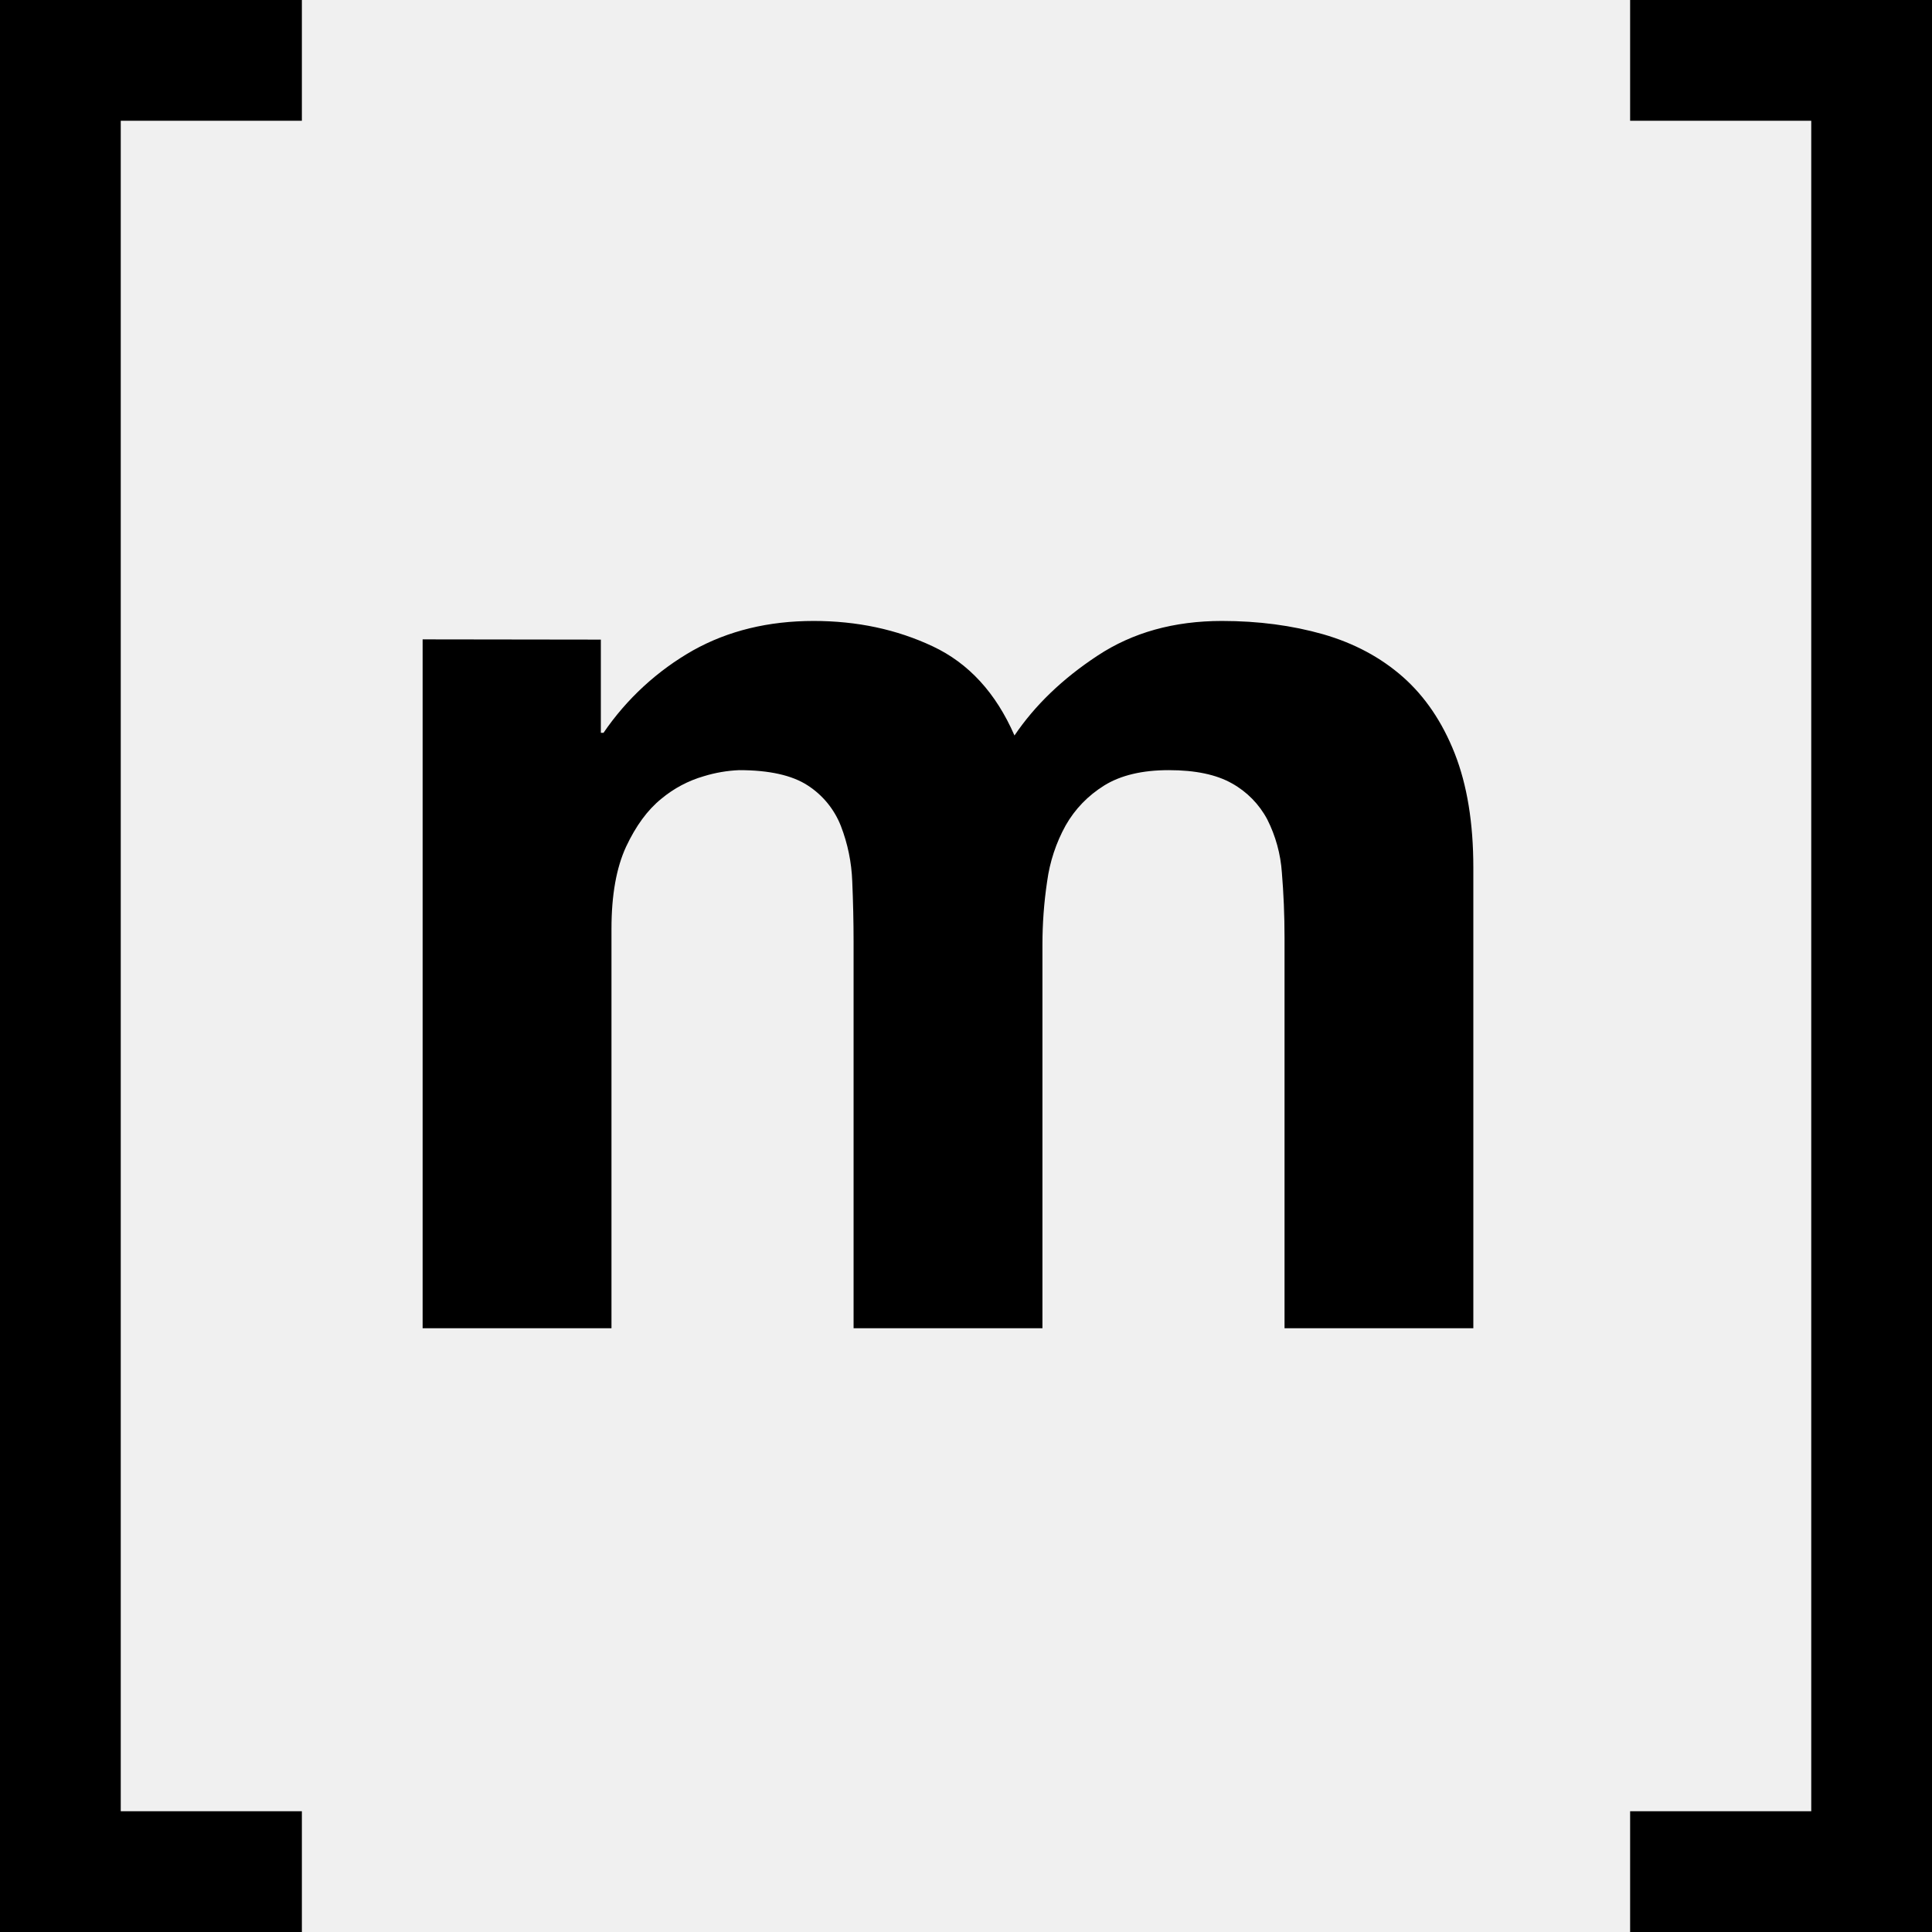
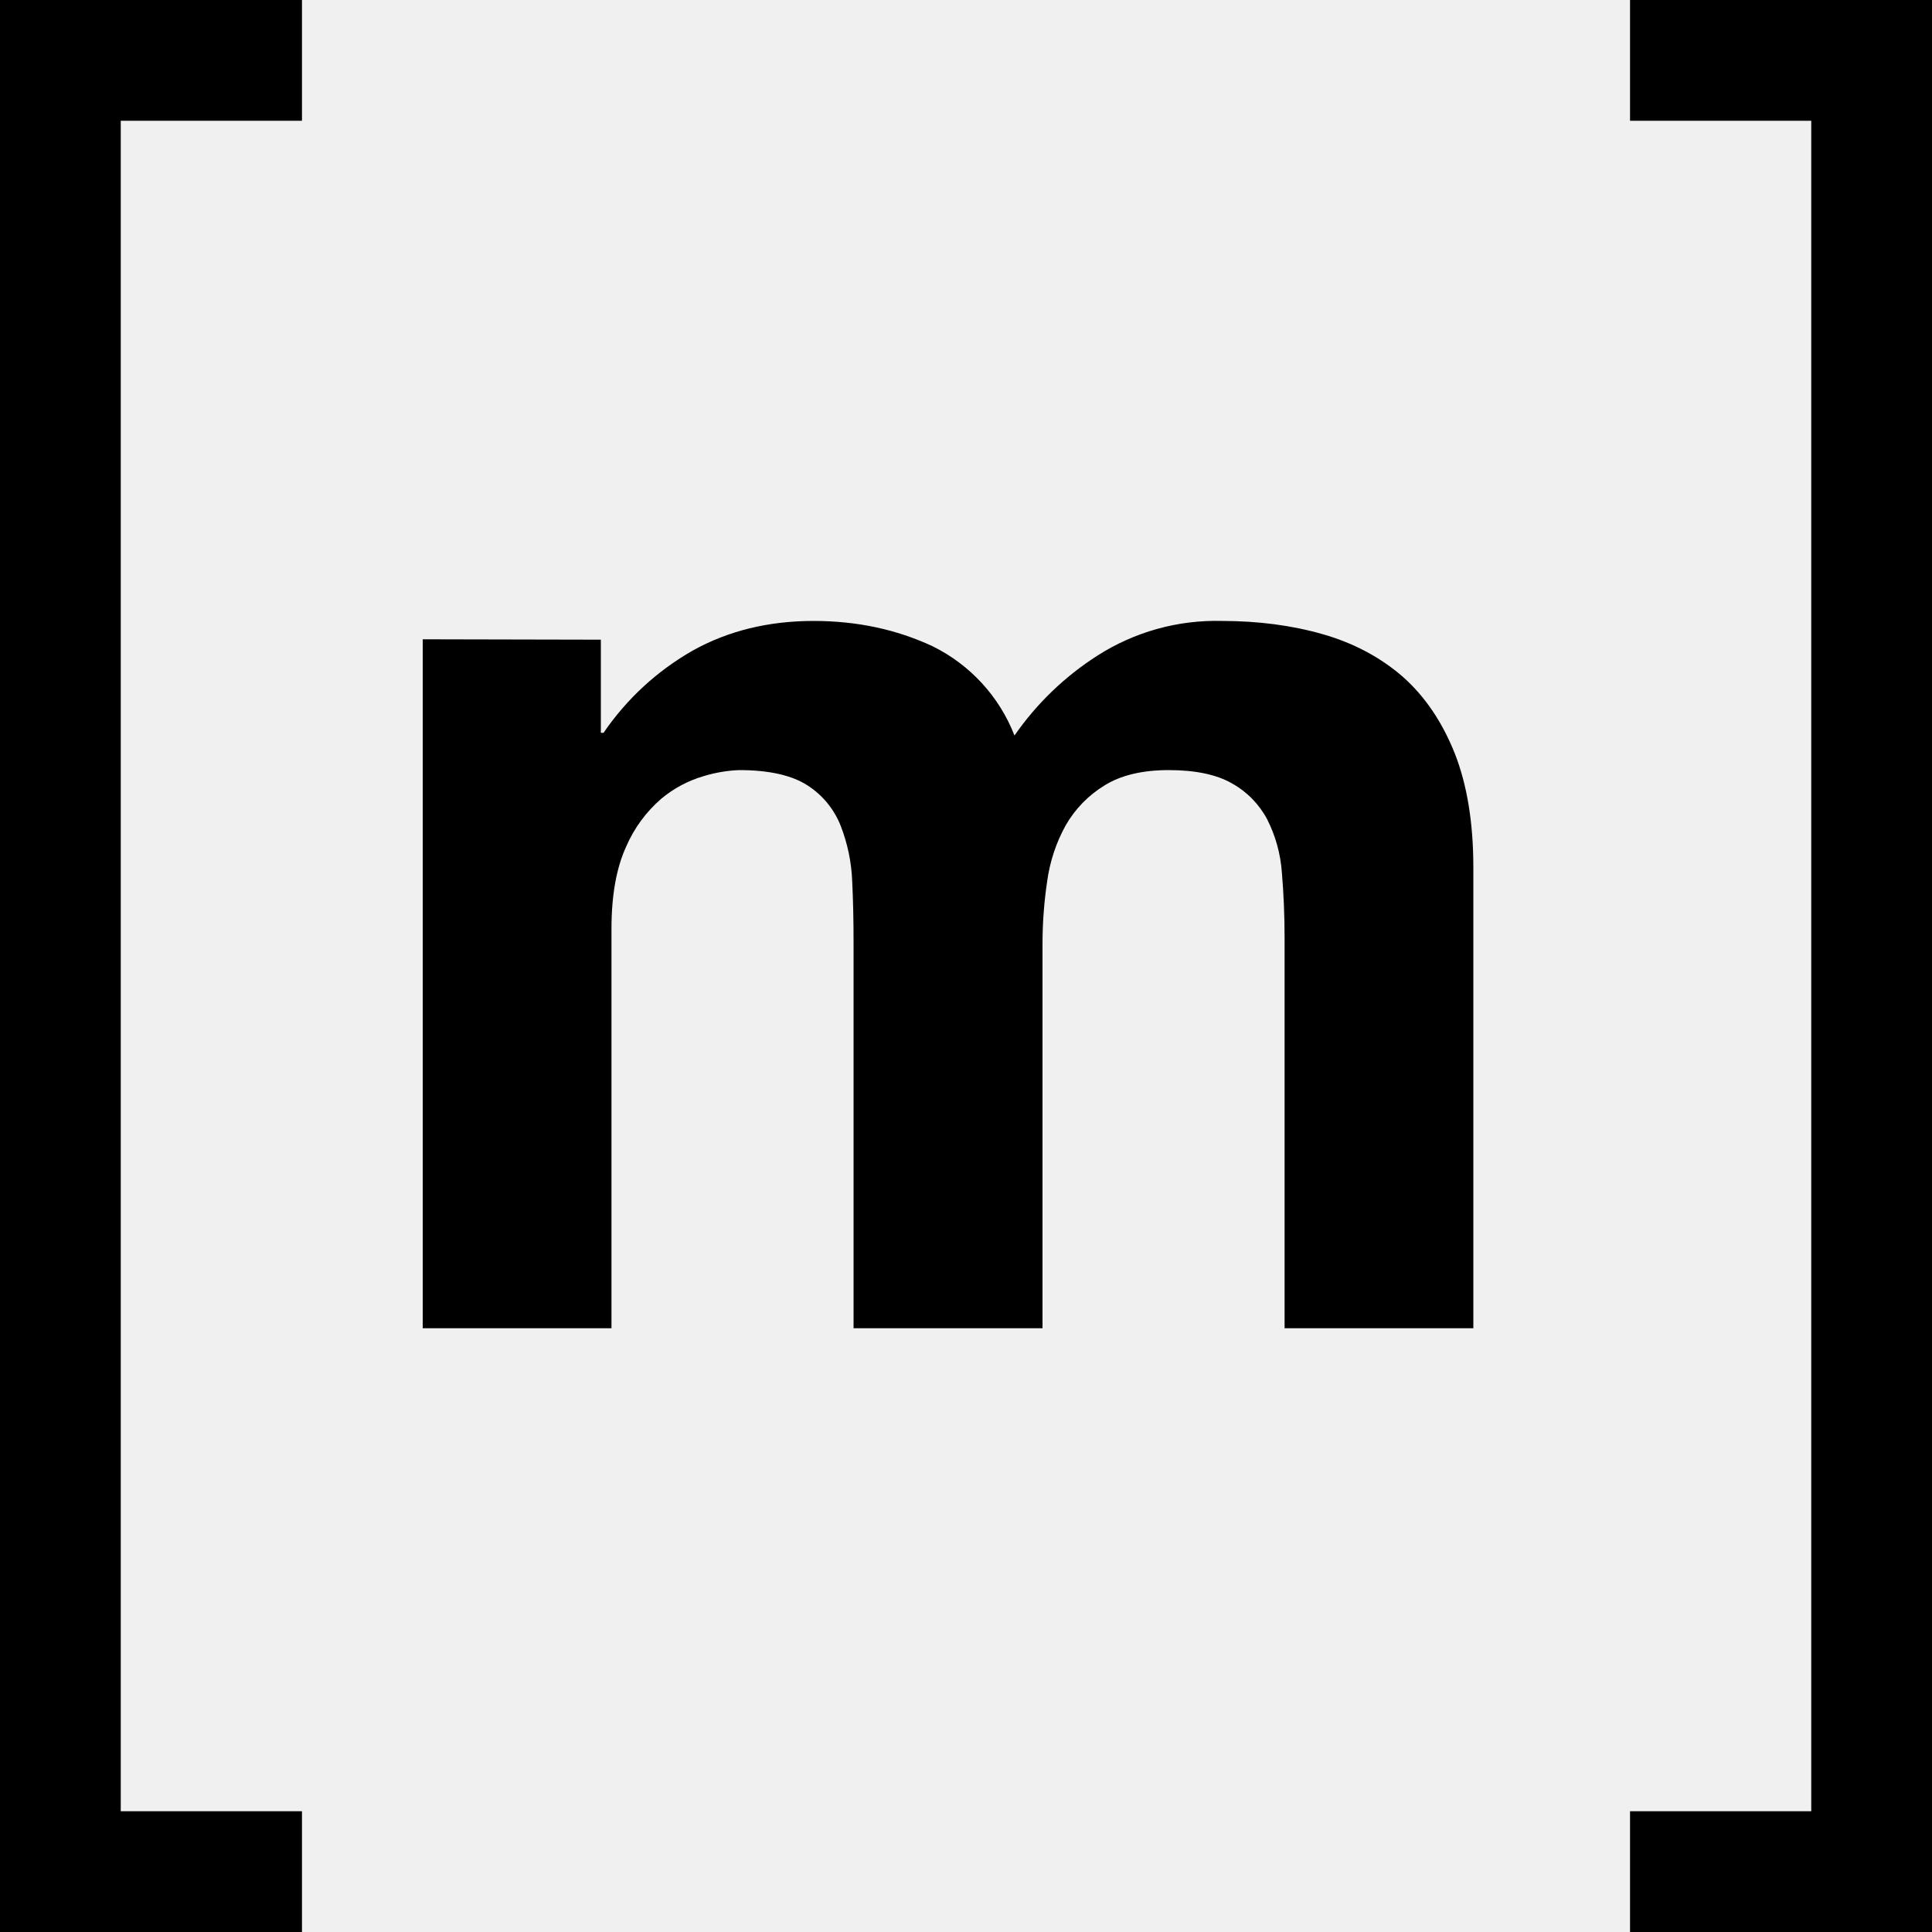
- <svg xmlns="http://www.w3.org/2000/svg" width="32" height="32">
-   <style>path{fill:#000}@media (prefers-color-scheme:dark){path{fill:#fff}}</style>
-   <path d="M30 2v28h-3v2h5V0h-5v2zM9.952 10.594v1.544h.044a4.461 4.461 0 011.487-1.368c.58-.323 1.245-.485 1.993-.485.72 0 1.377.14 1.972.42.595.279 1.047.771 1.355 1.477.338-.5.796-.941 1.377-1.323.58-.383 1.266-.574 2.06-.574.602 0 1.16.074 1.674.22.514.148.954.383 1.322.707.366.323.653.746.859 1.268.205.522.308 1.15.308 1.887V22h-3.127v-6.464c0-.383-.016-.743-.044-1.082a2.302 2.302 0 00-.242-.882 1.473 1.473 0 00-.584-.596c-.257-.146-.606-.22-1.047-.22-.44 0-.796.085-1.068.253-.272.17-.485.39-.64.662-.159.287-.263.602-.307.927a7.074 7.074 0 00-.078 1.048V22h-3.128v-6.398c0-.338-.008-.673-.022-1.004a2.825 2.825 0 00-.188-.916 1.411 1.411 0 00-.55-.673c-.258-.168-.636-.253-1.135-.253a2.328 2.328 0 00-.584.1 1.94 1.94 0 00-.705.374c-.228.184-.422.449-.584.794-.16.346-.242.798-.242 1.357V22H7V10.59zM2 2v28h3v2H0V0h5v2z" />
+ <svg xmlns="http://www.w3.org/2000/svg" id="prefix__svg1" width="100" height="100" version="1.1">
+   <style id="style1">@media (prefers-color-scheme:dark){path{fill:#fff}}</style>
+   <path id="prefix__path1" d="M93.75 6.25v87.5h-9.38V100H100V0H84.37v6.25zM31.1 33.11v4.82h.14a13.94 13.94 0 014.64-4.27c1.82-1.01 3.9-1.52 6.23-1.52 2.25 0 4.3.44 6.16 1.31a8.64 8.64 0 014.24 4.62 15.12 15.12 0 014.3-4.14 11.4 11.4 0 016.44-1.79c1.88 0 3.63.23 5.23.69 1.6.46 2.98 1.2 4.13 2.2 1.15 1.02 2.04 2.34 2.69 3.97.64 1.63.96 3.6.96 5.9v23.85h-9.77v-20.2c0-1.2-.05-2.32-.14-3.38a7.2 7.2 0 00-.76-2.76 4.6 4.6 0 00-1.82-1.86c-.8-.46-1.9-.69-3.27-.69-1.38 0-2.5.27-3.34.8a5.79 5.79 0 00-2 2.06c-.5.9-.82 1.88-.96 2.9a22.1 22.1 0 00-.24 3.27v19.86h-9.78v-20c0-1.05-.02-2.1-.07-3.13a8.83 8.83 0 00-.59-2.86 4.4 4.4 0 00-1.71-2.1c-.81-.53-2-.8-3.55-.8a7.28 7.28 0 00-1.83.31 6.06 6.06 0 00-2.2 1.17 6.87 6.87 0 00-1.82 2.48c-.5 1.09-.76 2.5-.76 4.25v20.68h-9.77V33.09zM6.25 6.25v87.5h9.38V100H0V0h15.63v6.25z" fill="#000" fill-opacity="1" stroke-width="3.125" />
</svg>
